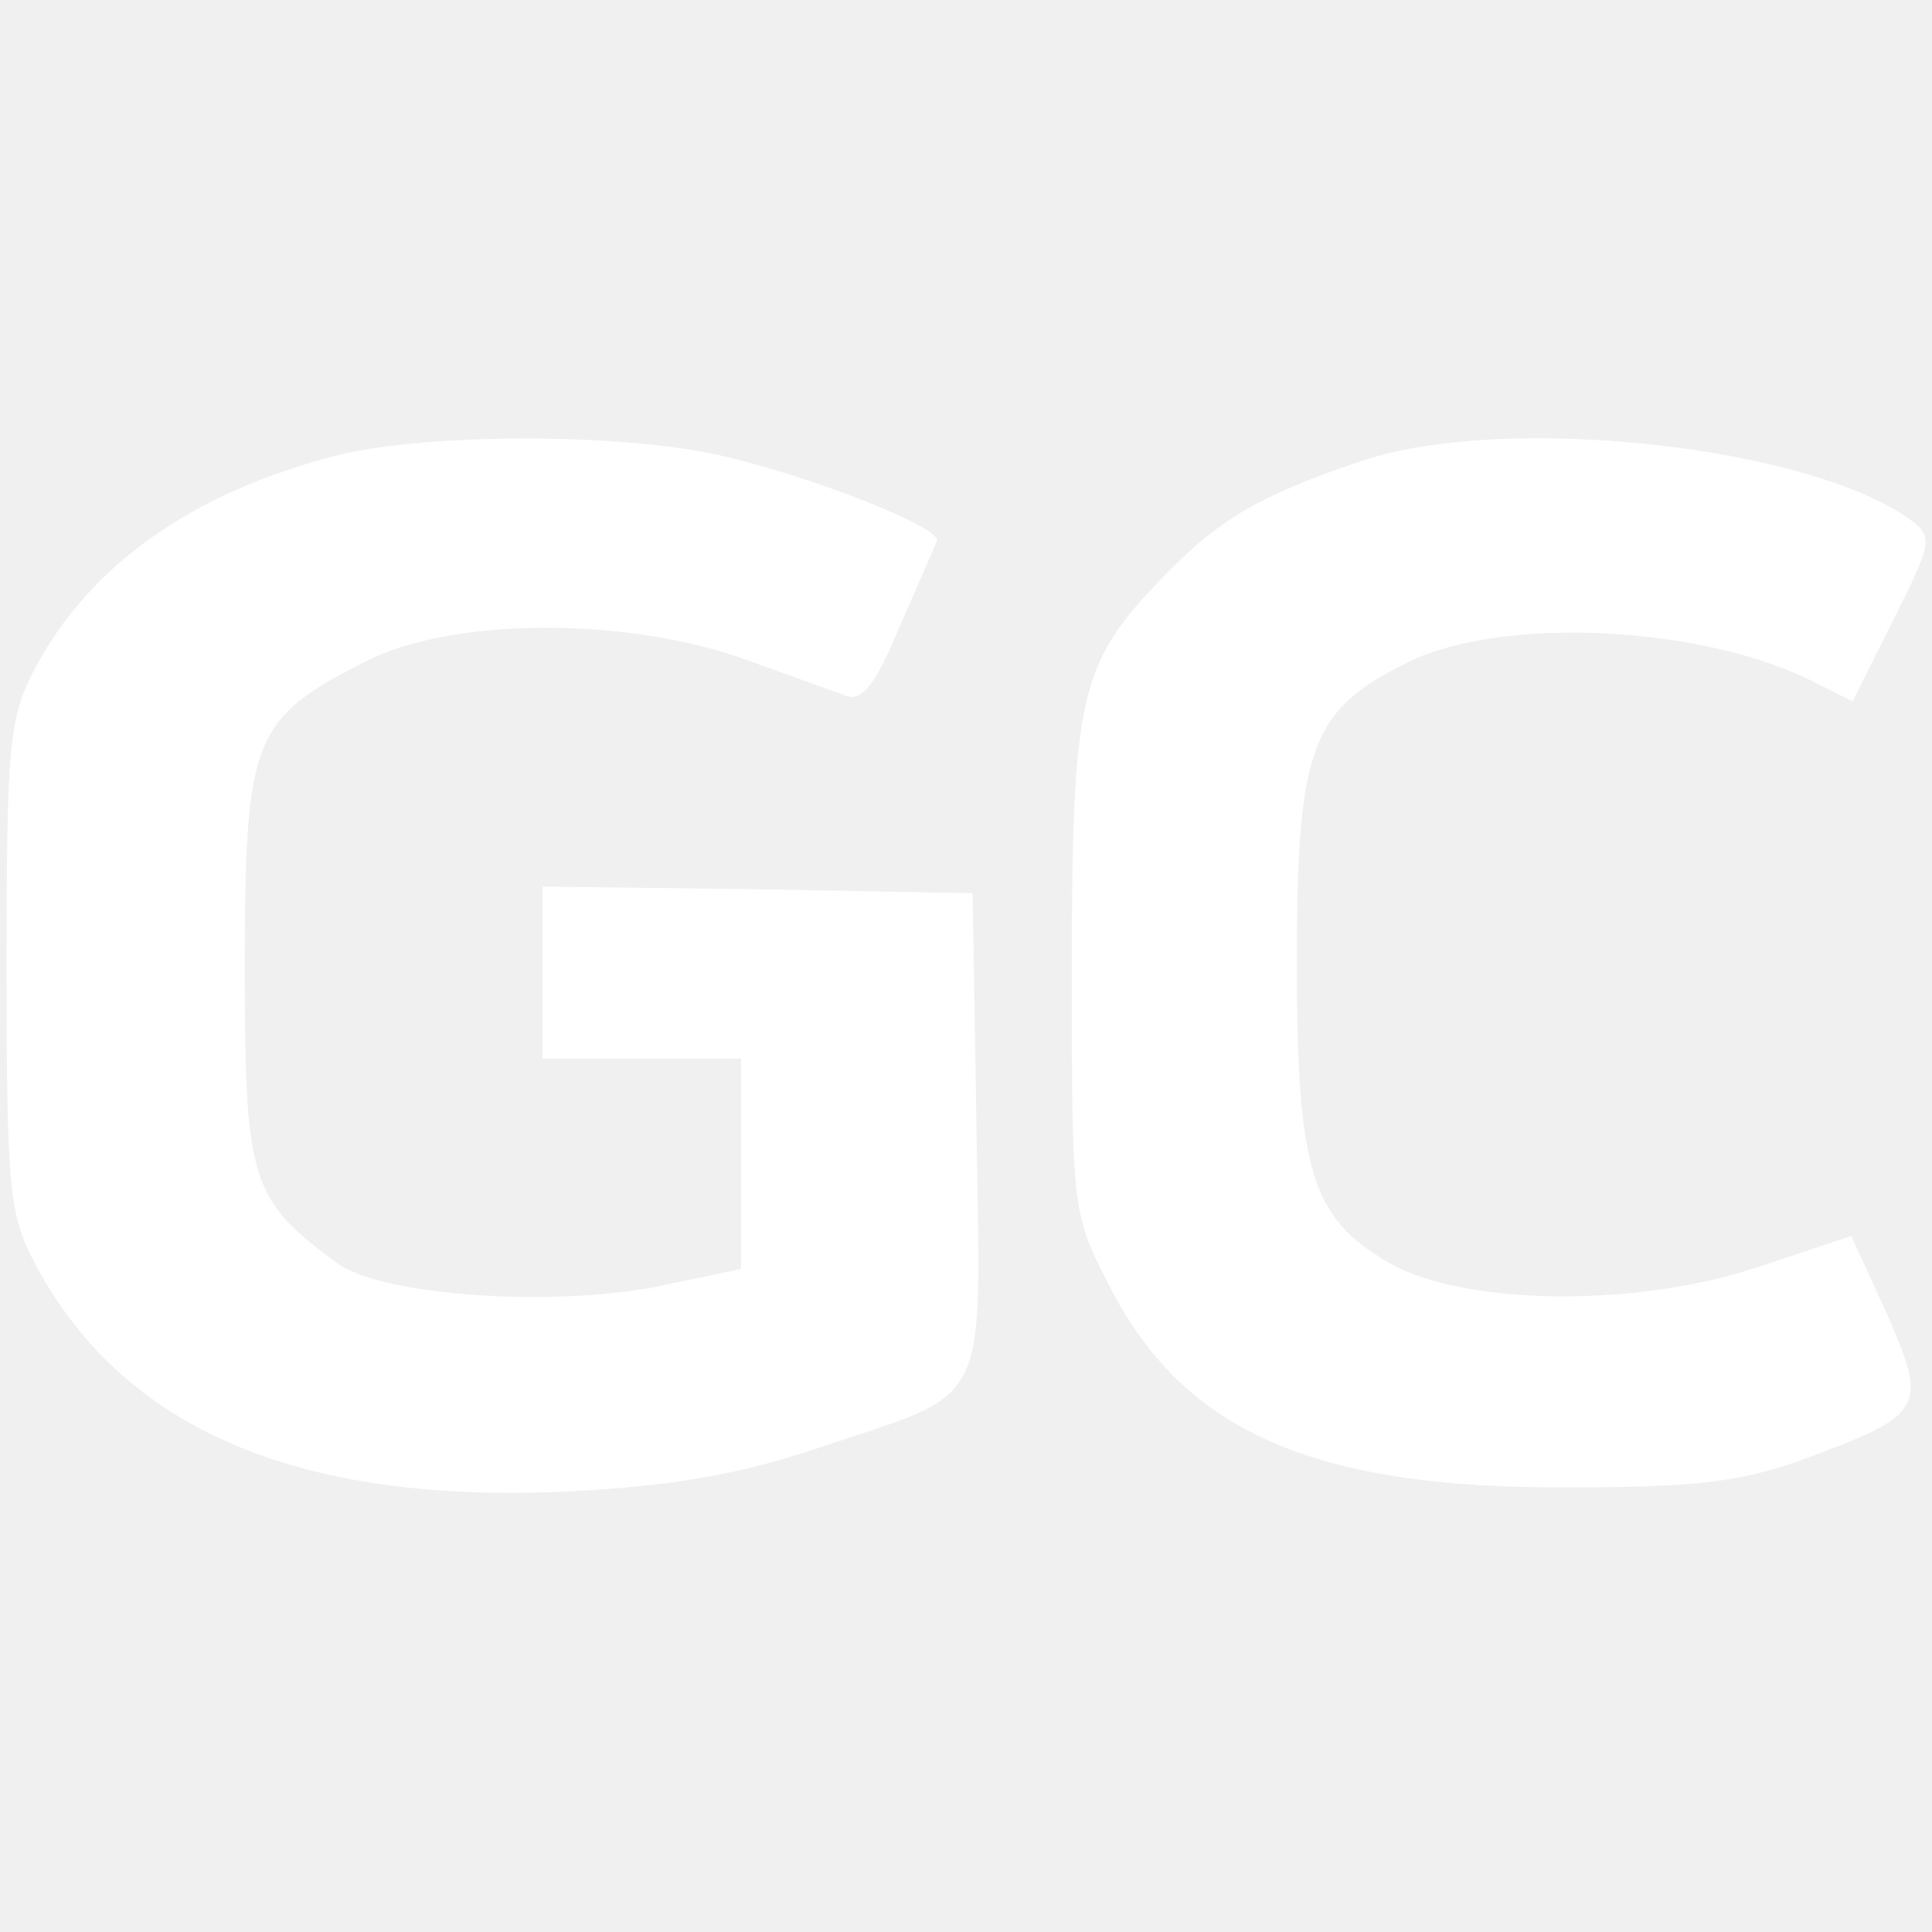
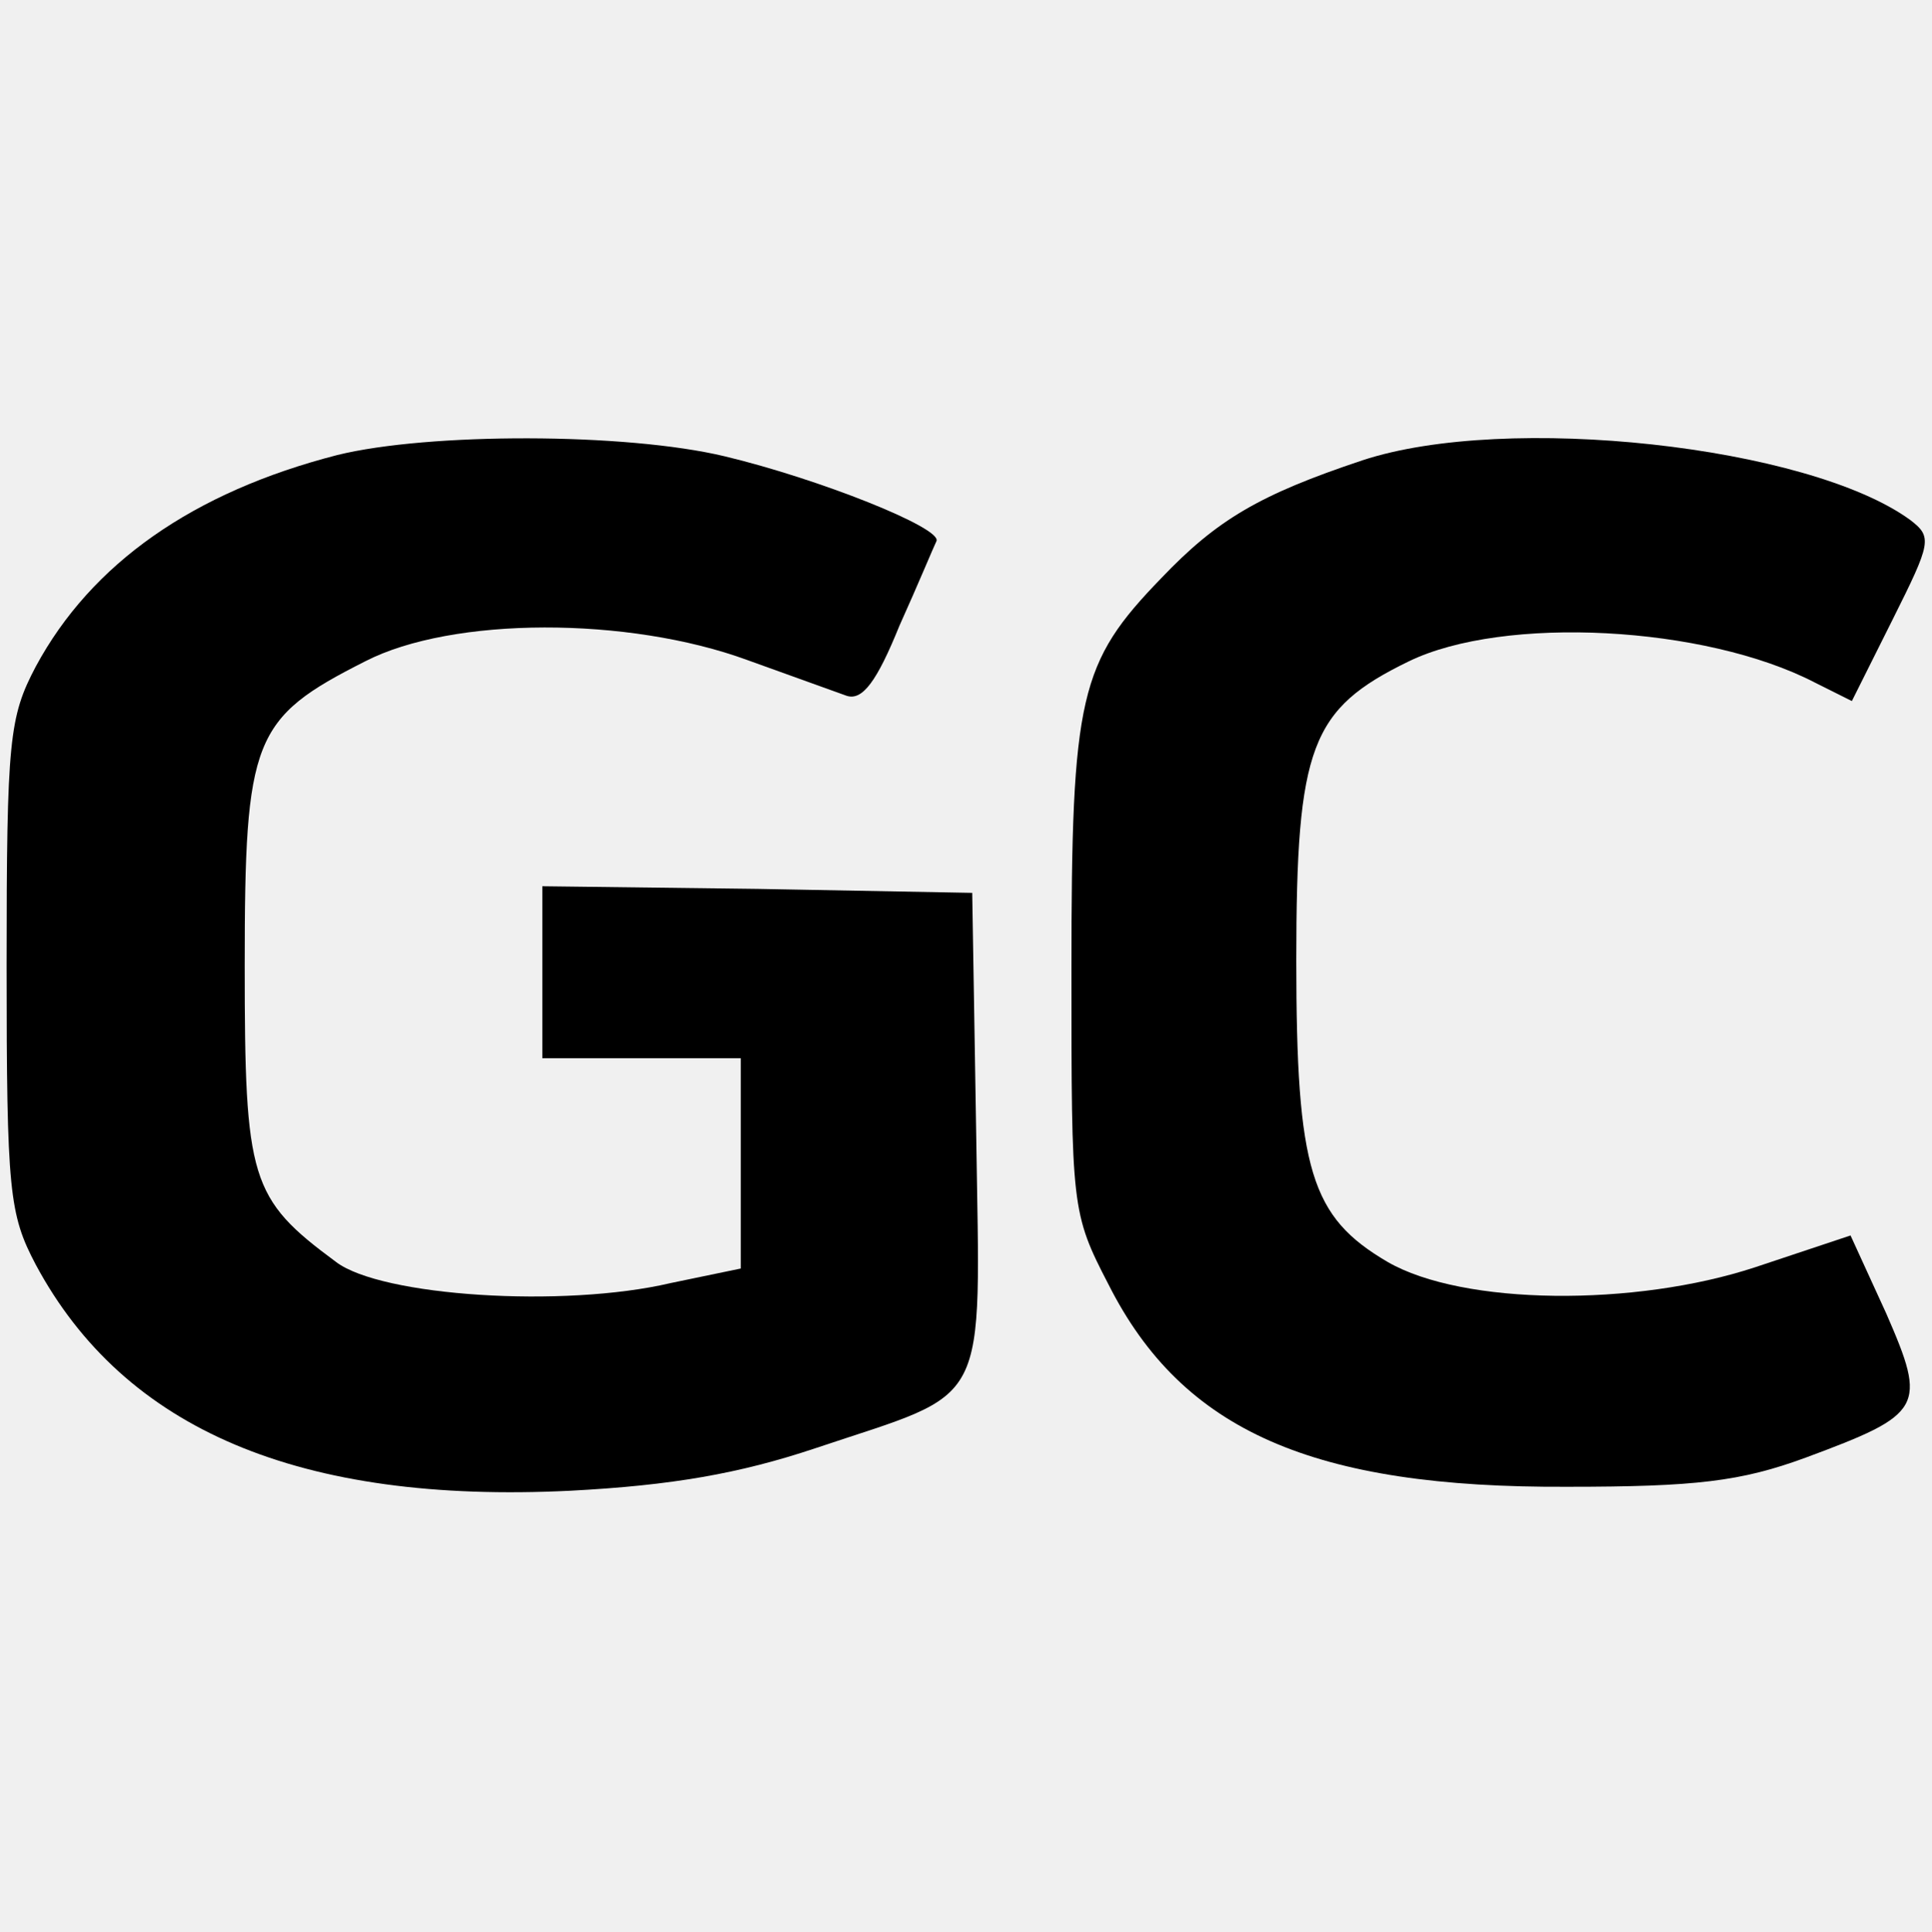
- <svg xmlns="http://www.w3.org/2000/svg" version="1.0" width="28pt" height="28pt" viewBox="0 0 146 146" preserveAspectRatio="xMidYMid meet">
-   <g transform="translate(0,146) scale(0.1,-0.1)" fill="#ffffff" stroke="none">
+ <svg xmlns="http://www.w3.org/2000/svg" version="1.0" width="28.8pt" height="28.8pt" viewBox="0 0 146 146" preserveAspectRatio="xMidYMid meet">
+   <g transform="translate(0,146) scale(0.1,-0.1)" fill="currentColor" stroke="none">
    <path d="M255 1116 c-109 -28 -186 -82 -228 -160 -20 -38 -22 -55 -22 -226 0 -171 2 -188 22 -226 67 -125 200 -181 404 -171 77 4 128 13 185 32 134 45 125 26 122 238 l-3 182 -162 3 -163 2 0 -65 0 -65 75 0 75 0 0 -79 0 -80 -53 -11 c-81 -19 -219 -10 -253 16 -65 48 -69 62 -69 224 0 172 6 187 91 230 66 34 199 34 289 1 33 -12 67 -24 75 -27 12 -4 23 11 40 53 14 31 26 60 28 64 4 10 -89 47 -160 64 -75 18 -224 18 -293 1z" />
    <path d="M1030 1112 c-78 -26 -110 -45 -152 -89 -62 -64 -68 -89 -68 -296 0 -180 0 -184 28 -238 56 -111 155 -154 347 -153 97 0 131 4 180 22 89 33 92 38 61 109 l-27 59 -72 -24 c-91 -30 -221 -29 -278 4 -58 34 -69 69 -69 228 0 162 11 190 85 226 72 35 224 27 307 -16 l28 -14 31 62 c29 58 30 62 13 75 -77 56 -305 81 -414 45z" />
  </g>
</svg>
